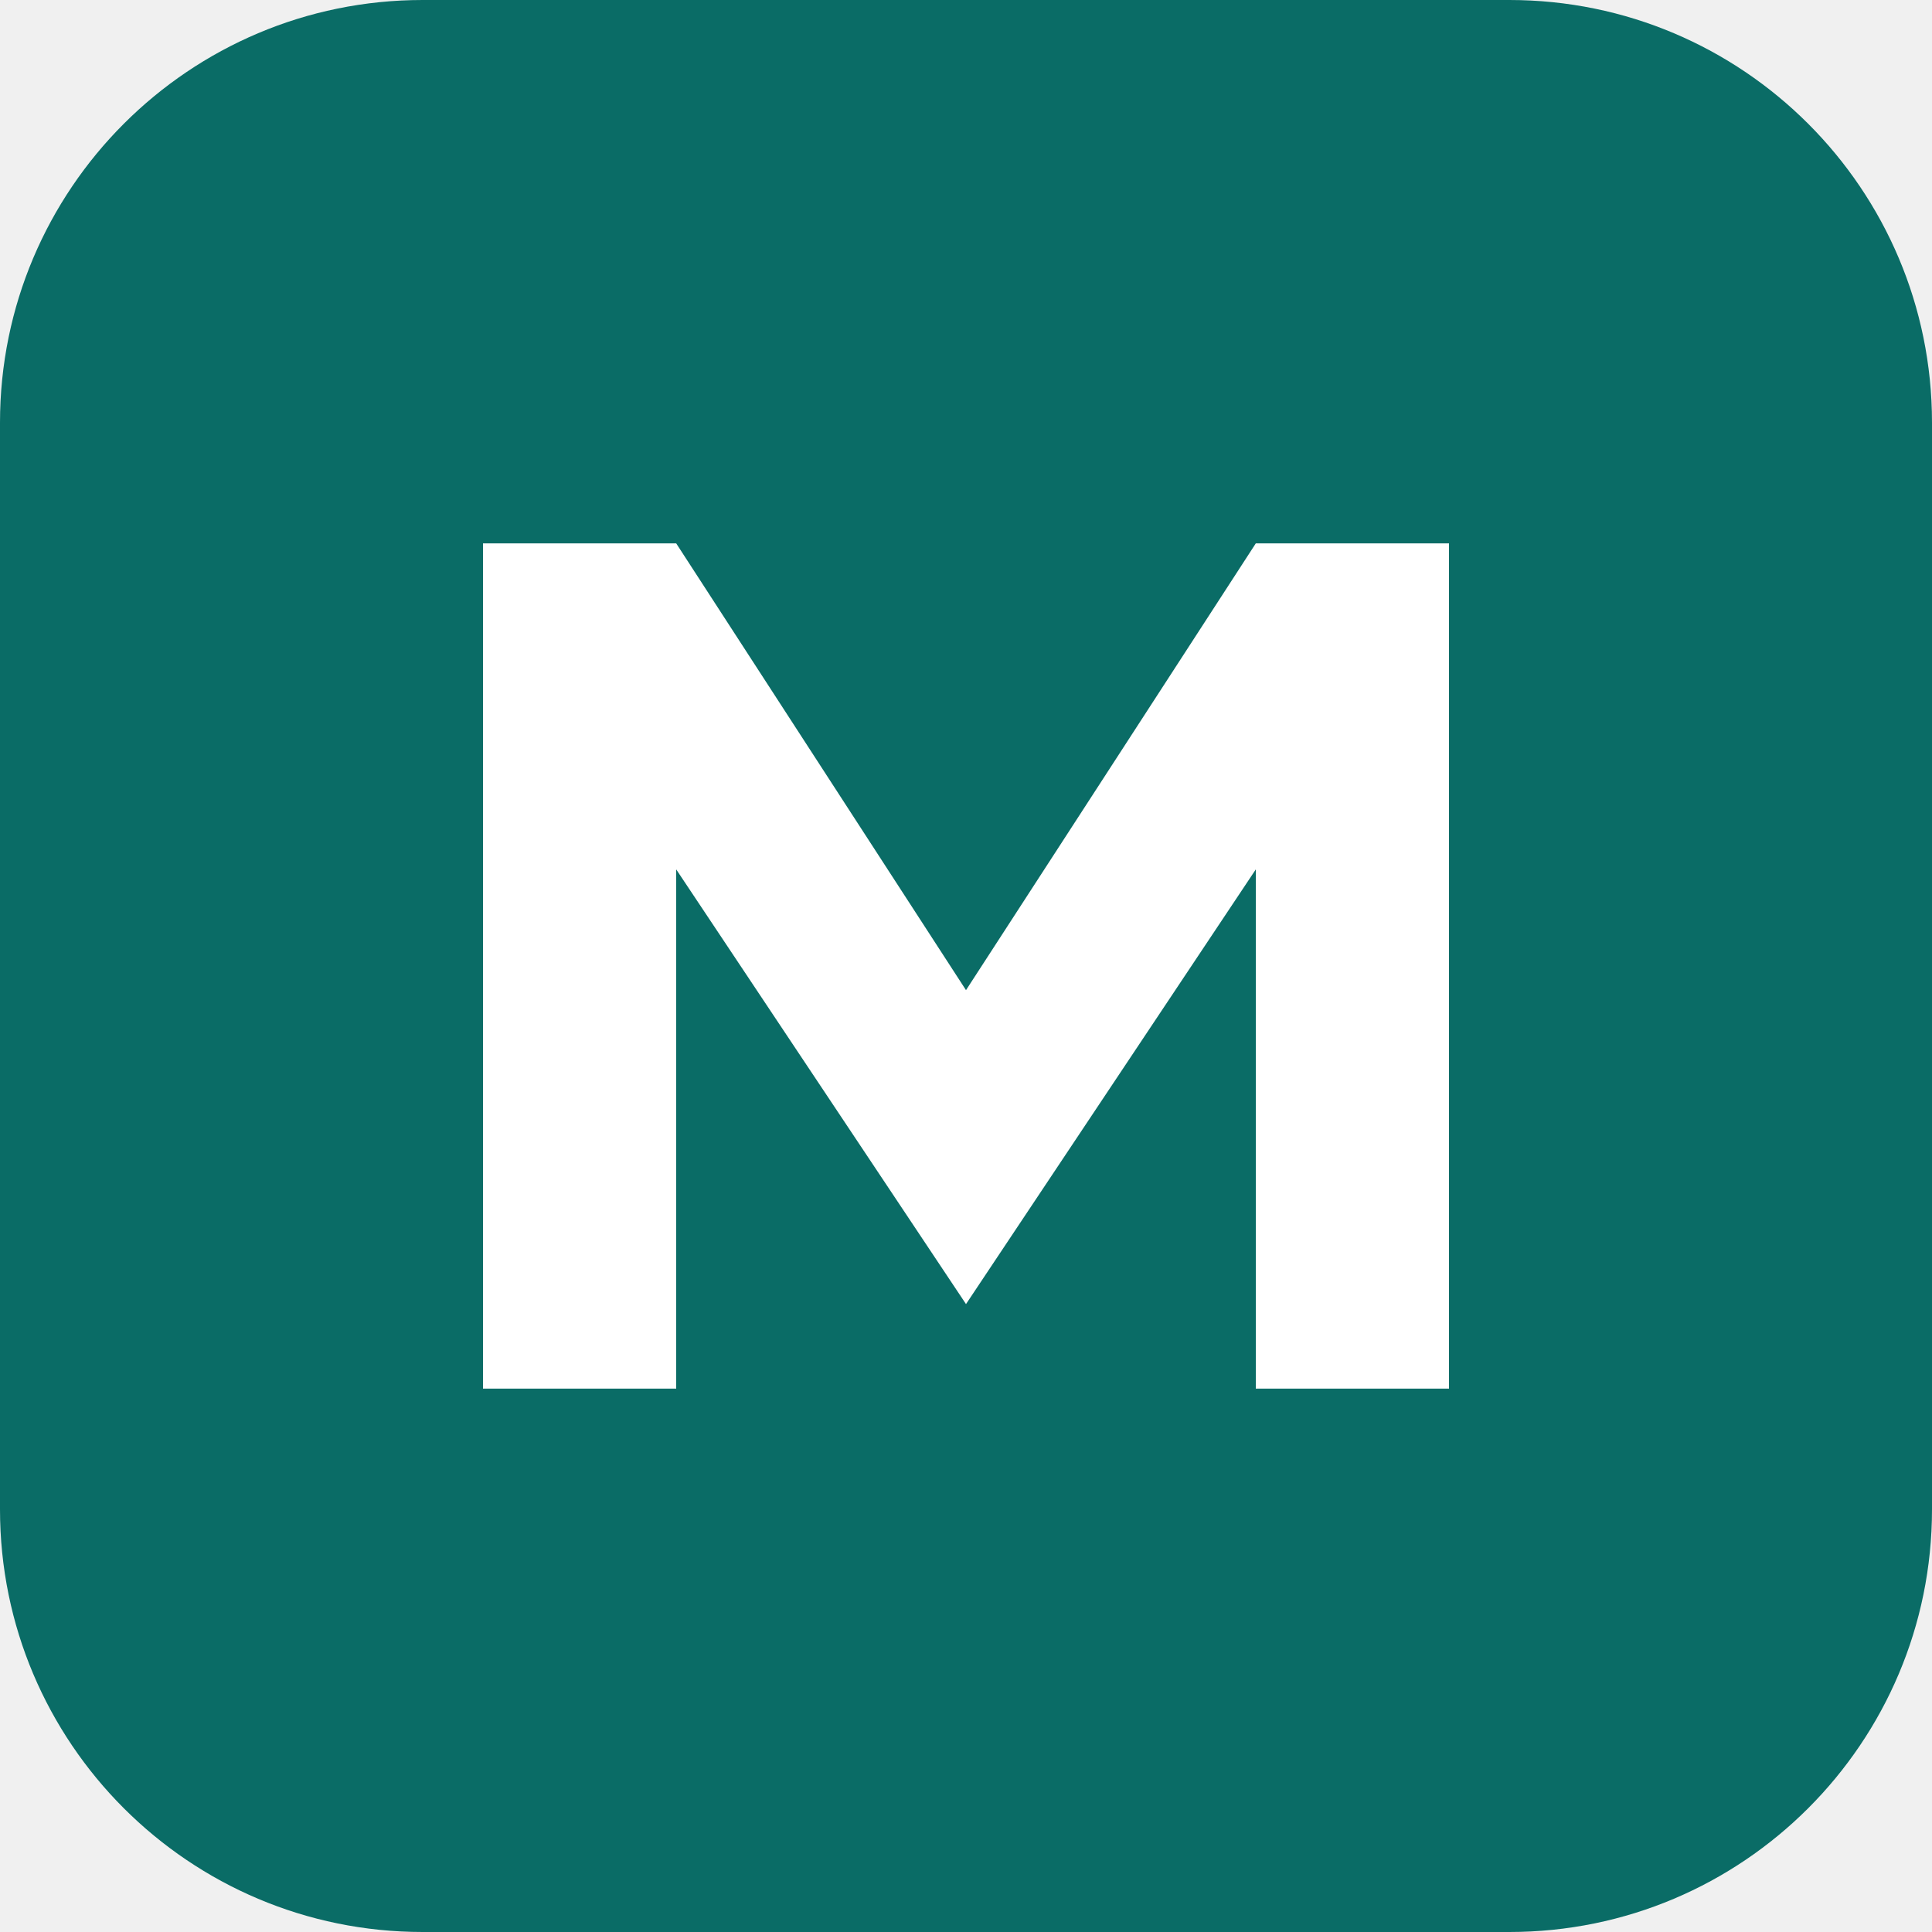
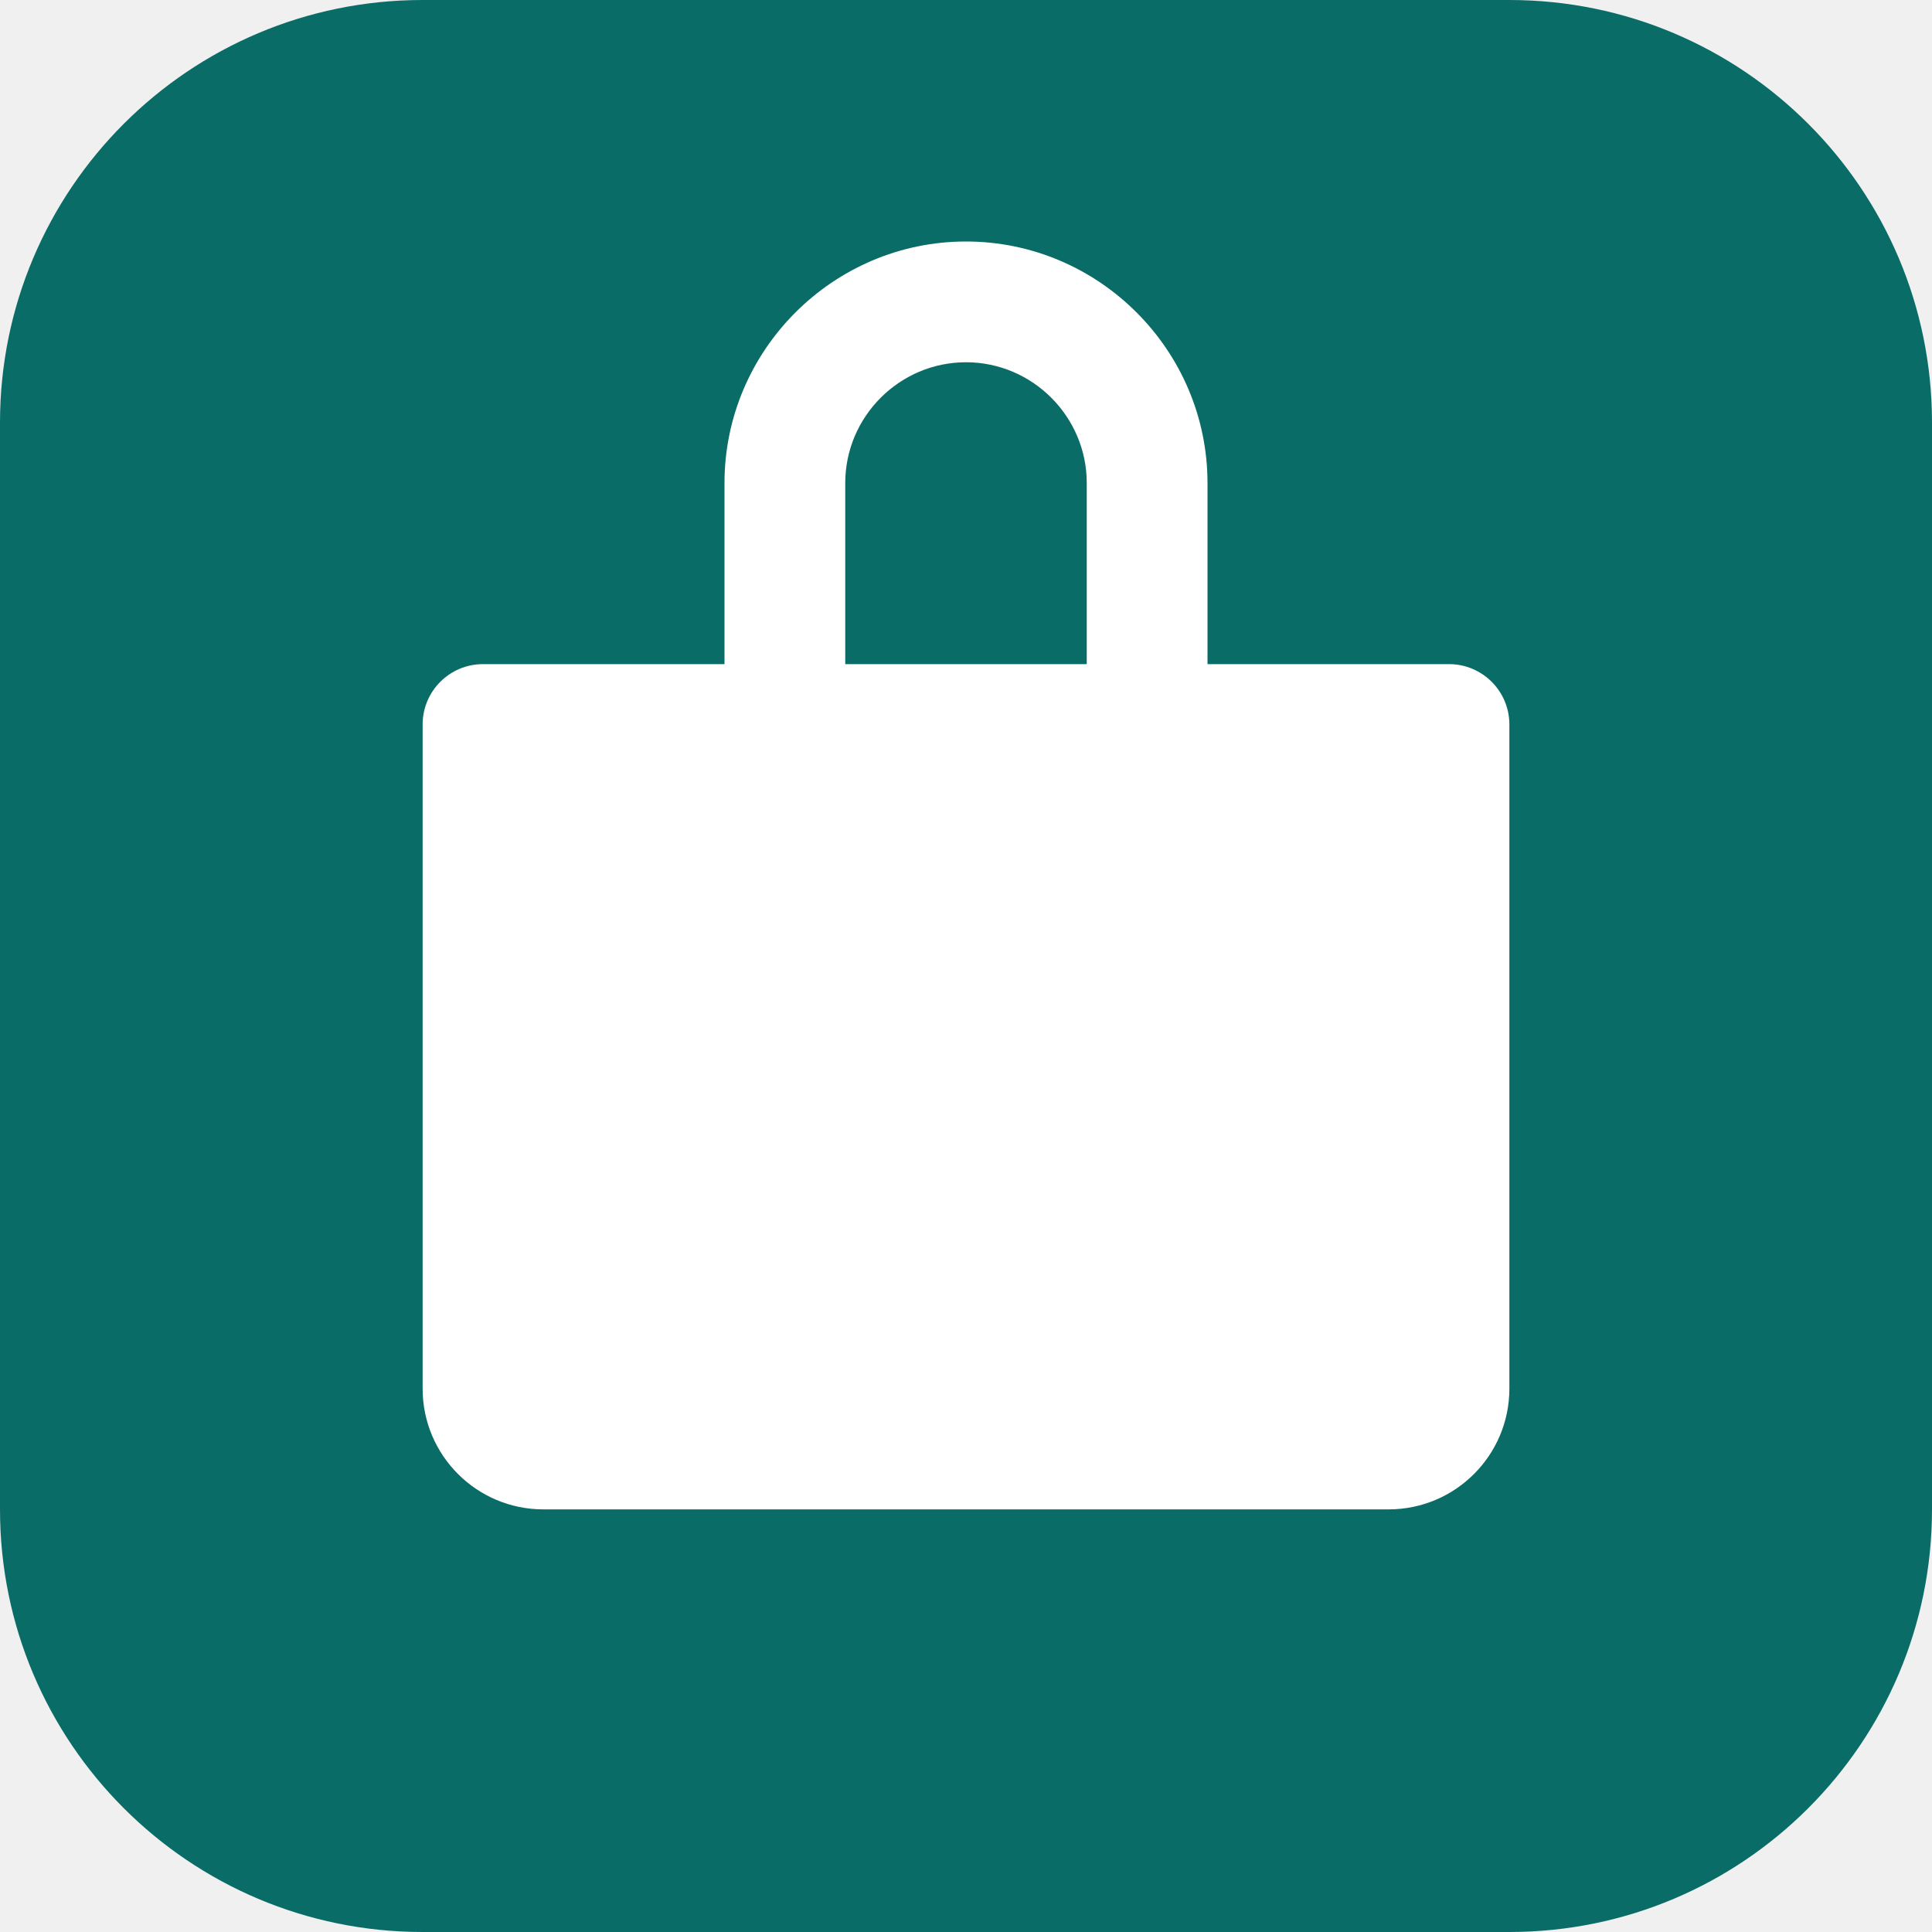
<svg xmlns="http://www.w3.org/2000/svg" viewBox="0 0 32 32">
  <rect width="32" height="32" rx="7" fill="#0a6c66" />
-   <path d="M8 23V9h3.2l4.8 7.4L20.8 9H24v14h-3.2v-8.6l-4.8 7.2-4.8-7.2V23z" fill="#fff" />
+   <path d="M12 11V8c0-2.2 1.8-4 4-4s4 1.8 4 4v3h4a1 1 0 0 1 1 1v11a2 2 0 0 1-2 2H9a2 2 0 0 1-2-2V12a1 1 0 0 1 1-1h4zm2 0h4V8c0-1.1-.9-2-2-2s-2 .9-2 2v3z" fill="#fff" />
</svg>
